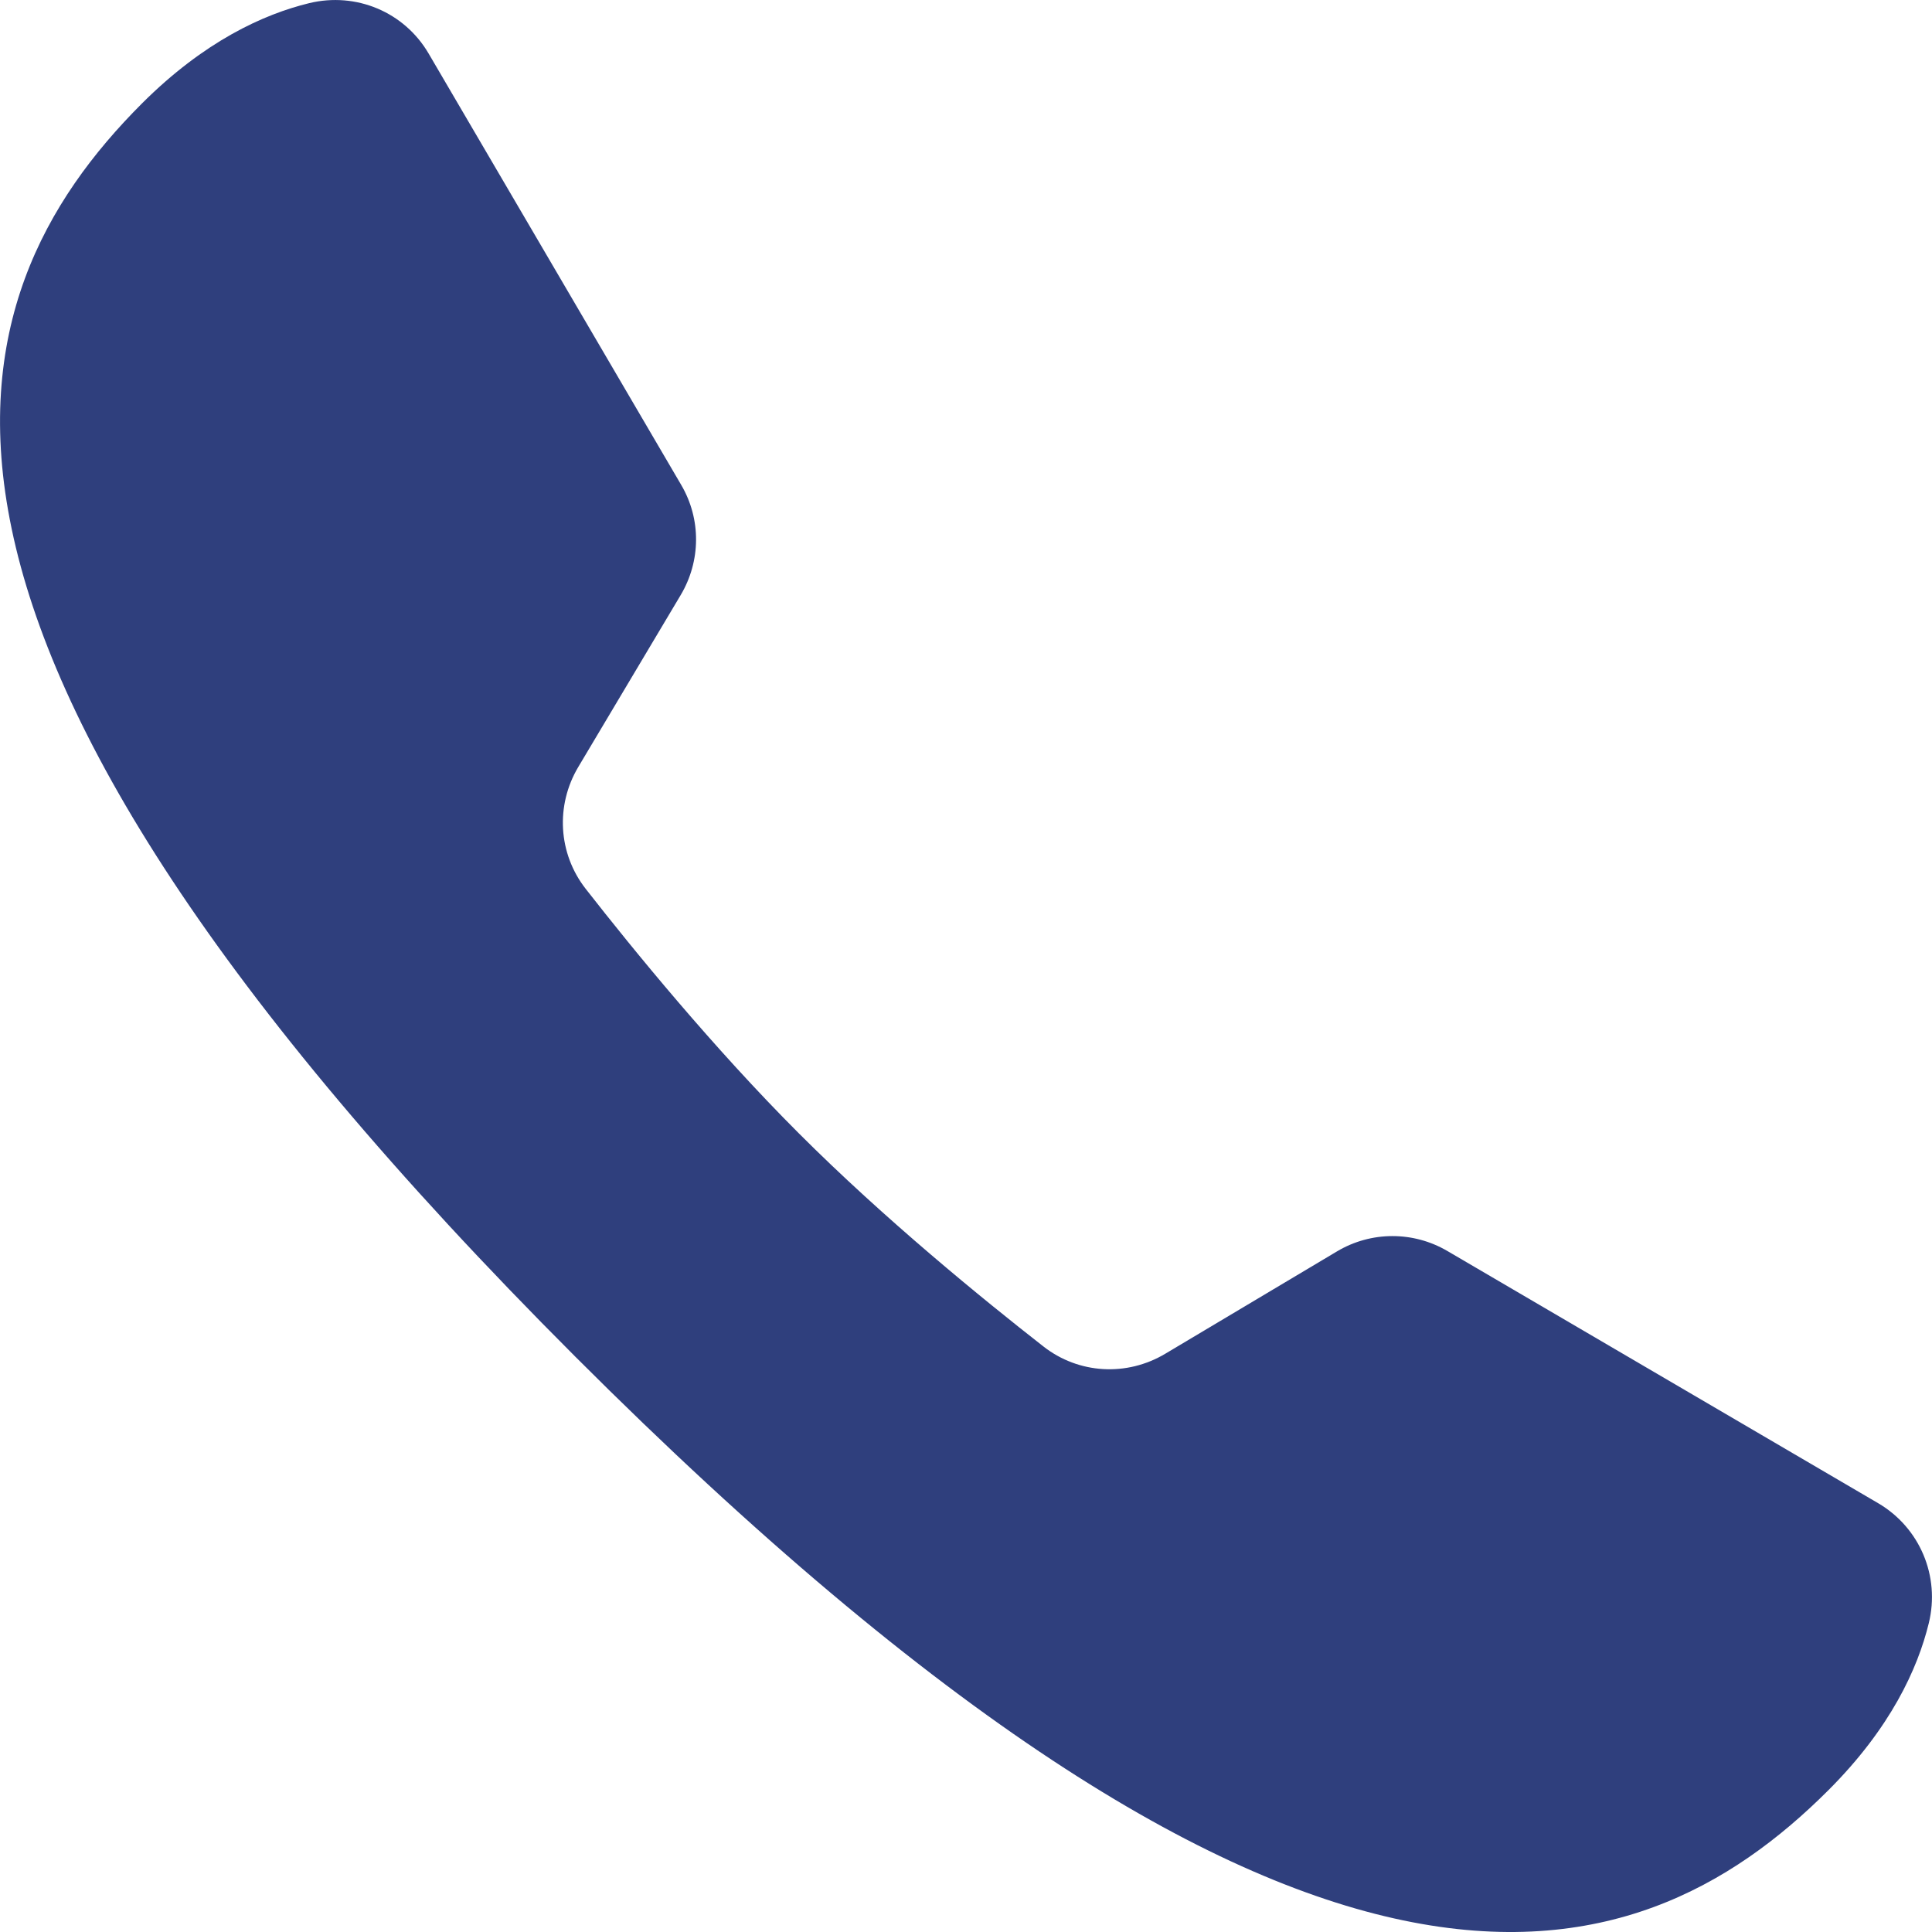
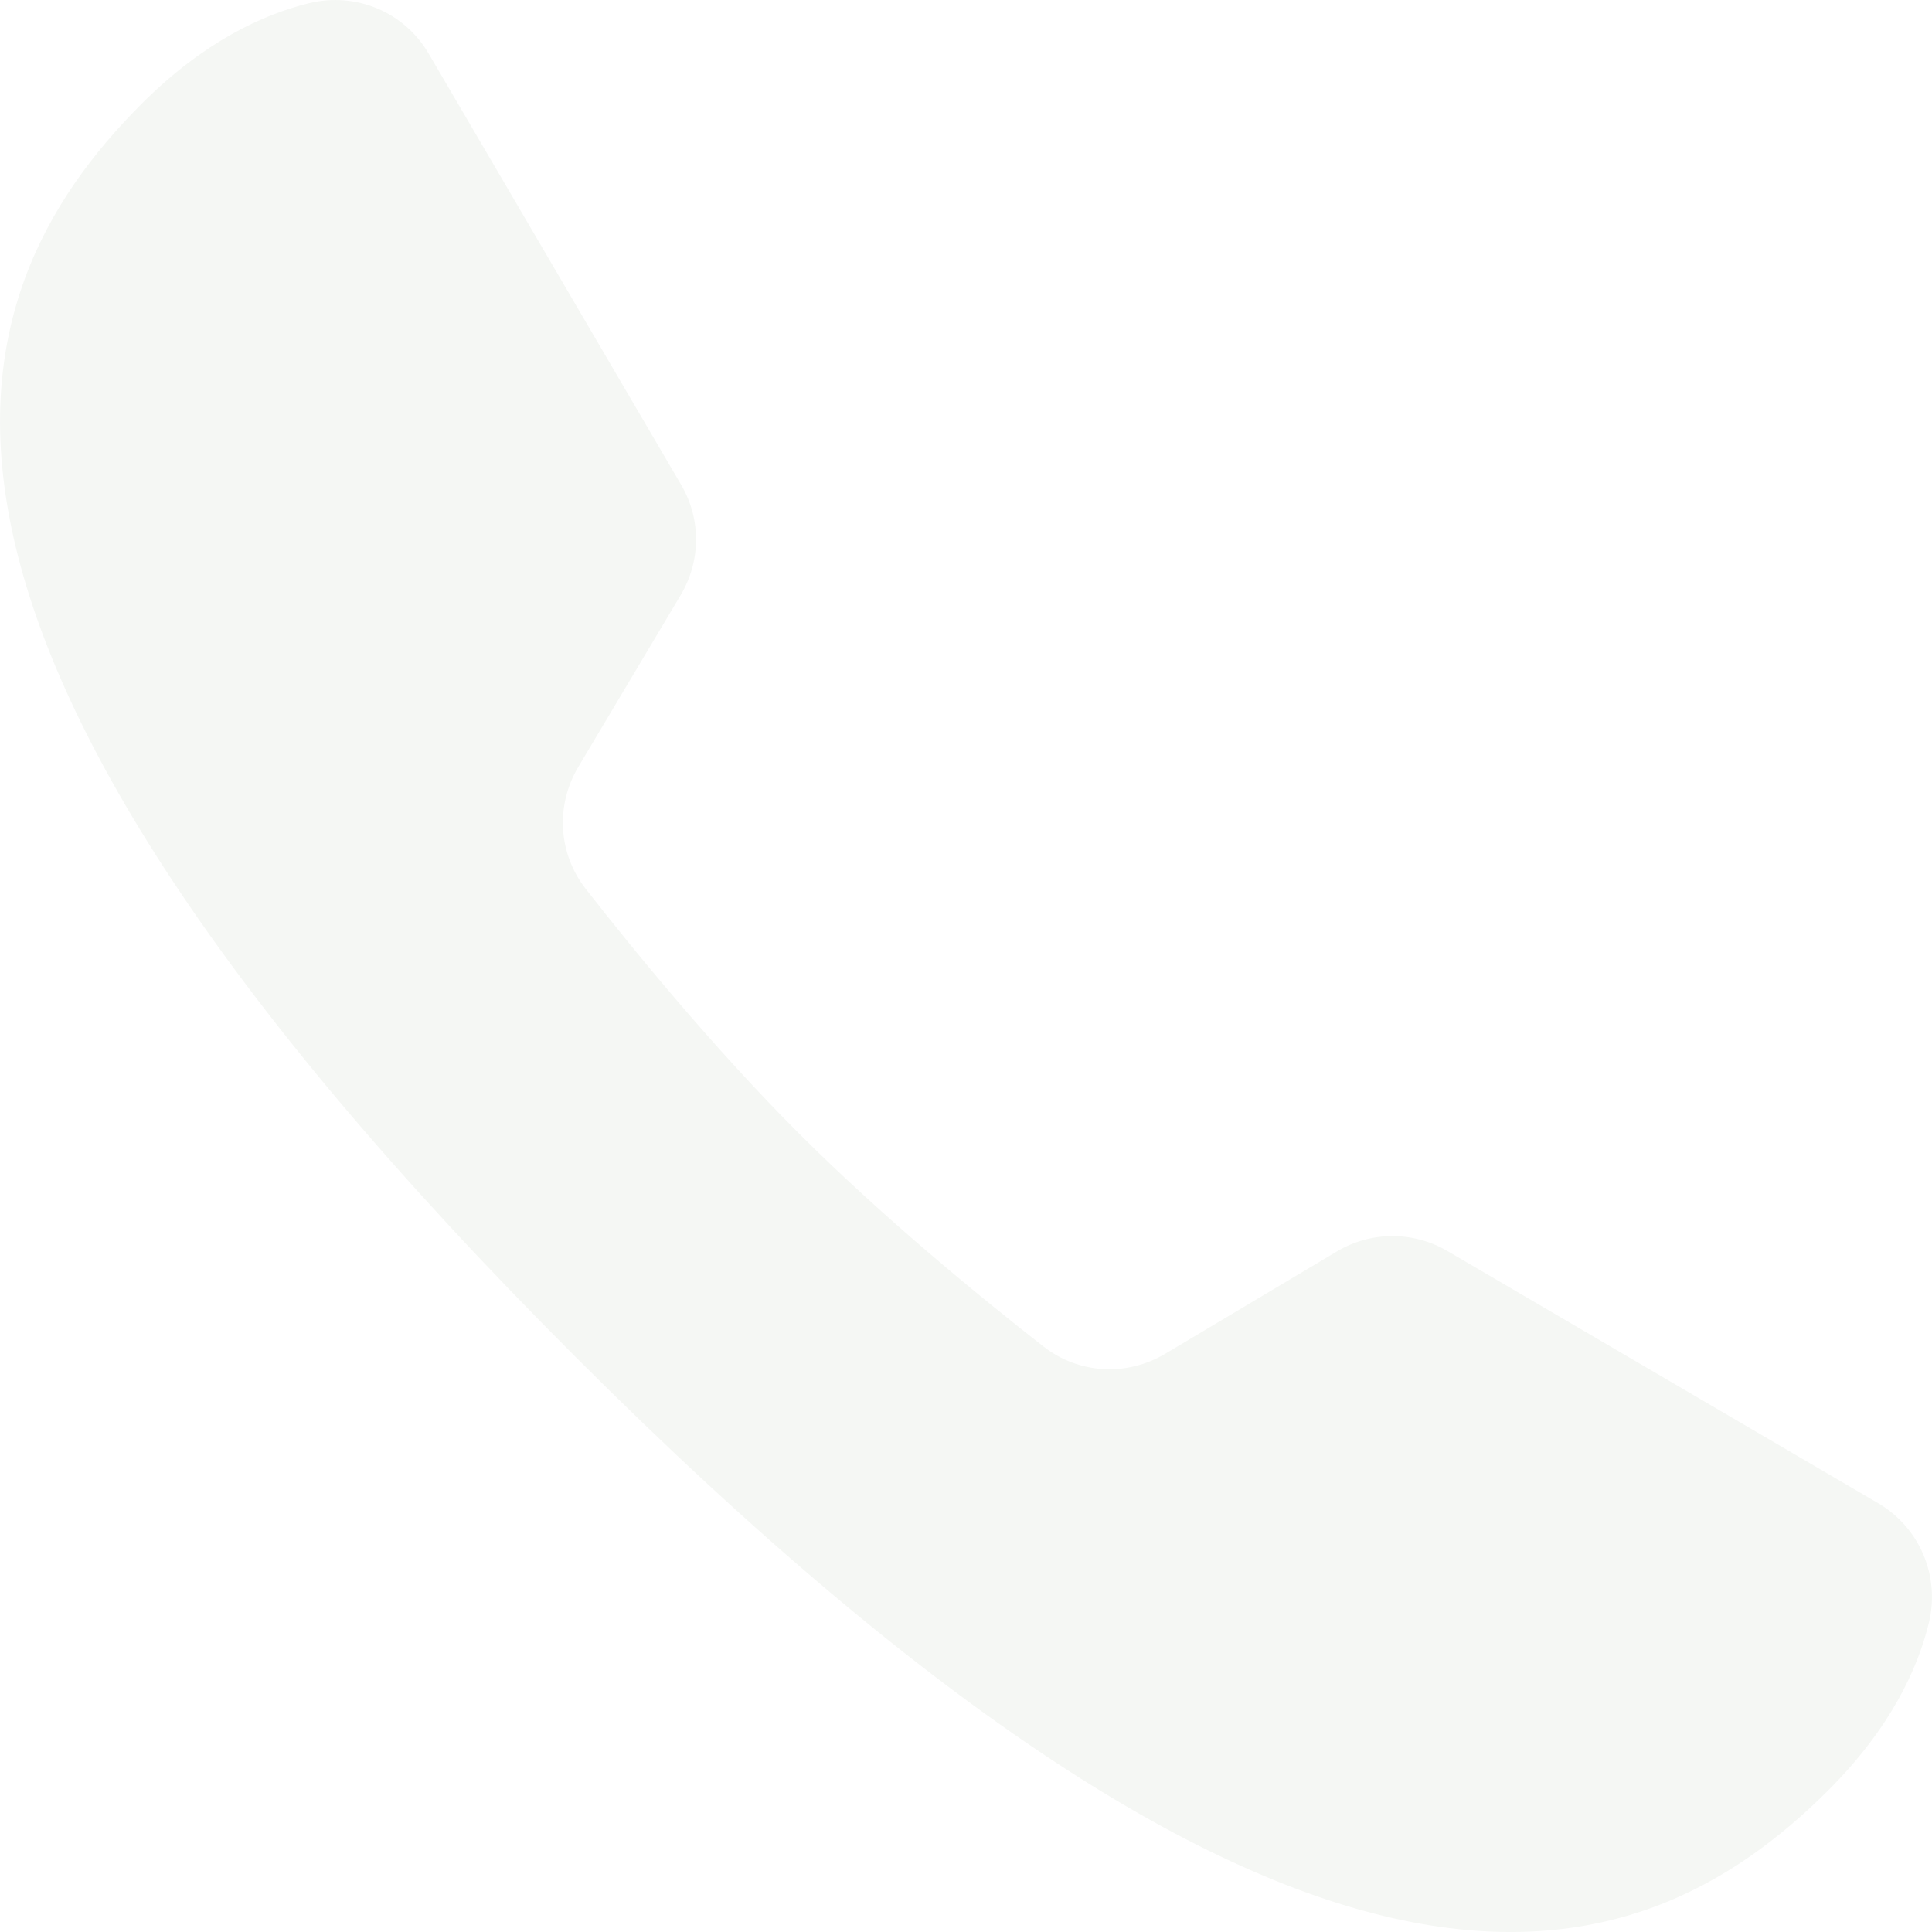
<svg xmlns="http://www.w3.org/2000/svg" class="icons8_call" viewBox="4 3.999 29.497 29.498">
-   <path fill="#2f3f7d" id="icons8_call" d="M 14.402 11.405 C 14.707 11.926 14.701 12.566 14.393 13.084 L 12.83 15.708 C 12.48 16.295 12.521 17.029 12.941 17.568 C 13.668 18.499 14.892 19.998 16.196 21.302 C 17.5 22.607 19 23.83 19.931 24.557 C 20.469 24.978 21.203 25.019 21.79 24.669 L 24.414 23.105 C 24.932 22.796 25.577 22.794 26.098 23.099 L 32.676 26.95 C 33.312 27.323 33.625 28.065 33.449 28.782 C 33.279 29.478 32.866 30.382 31.918 31.33 C 28.95 34.297 23.945 35.874 12.785 24.714 C 1.625 13.554 3.2 8.547 6.167 5.579 C 7.118 4.629 8.023 4.217 8.721 4.047 C 9.436 3.874 10.172 4.181 10.544 4.816 C 11.472 6.401 13.473 9.82 14.402 11.405 Z">
+   <path fill="#f5f7f4" id="icons8_call" d="M 14.402 11.405 C 14.707 11.926 14.701 12.566 14.393 13.084 L 12.83 15.708 C 12.48 16.295 12.521 17.029 12.941 17.568 C 13.668 18.499 14.892 19.998 16.196 21.302 C 17.5 22.607 19 23.83 19.931 24.557 C 20.469 24.978 21.203 25.019 21.79 24.669 L 24.414 23.105 C 24.932 22.796 25.577 22.794 26.098 23.099 L 32.676 26.95 C 33.312 27.323 33.625 28.065 33.449 28.782 C 33.279 29.478 32.866 30.382 31.918 31.33 C 28.95 34.297 23.945 35.874 12.785 24.714 C 1.625 13.554 3.2 8.547 6.167 5.579 C 7.118 4.629 8.023 4.217 8.721 4.047 C 9.436 3.874 10.172 4.181 10.544 4.816 C 11.472 6.401 13.473 9.82 14.402 11.405 Z">
	</path>
</svg>
